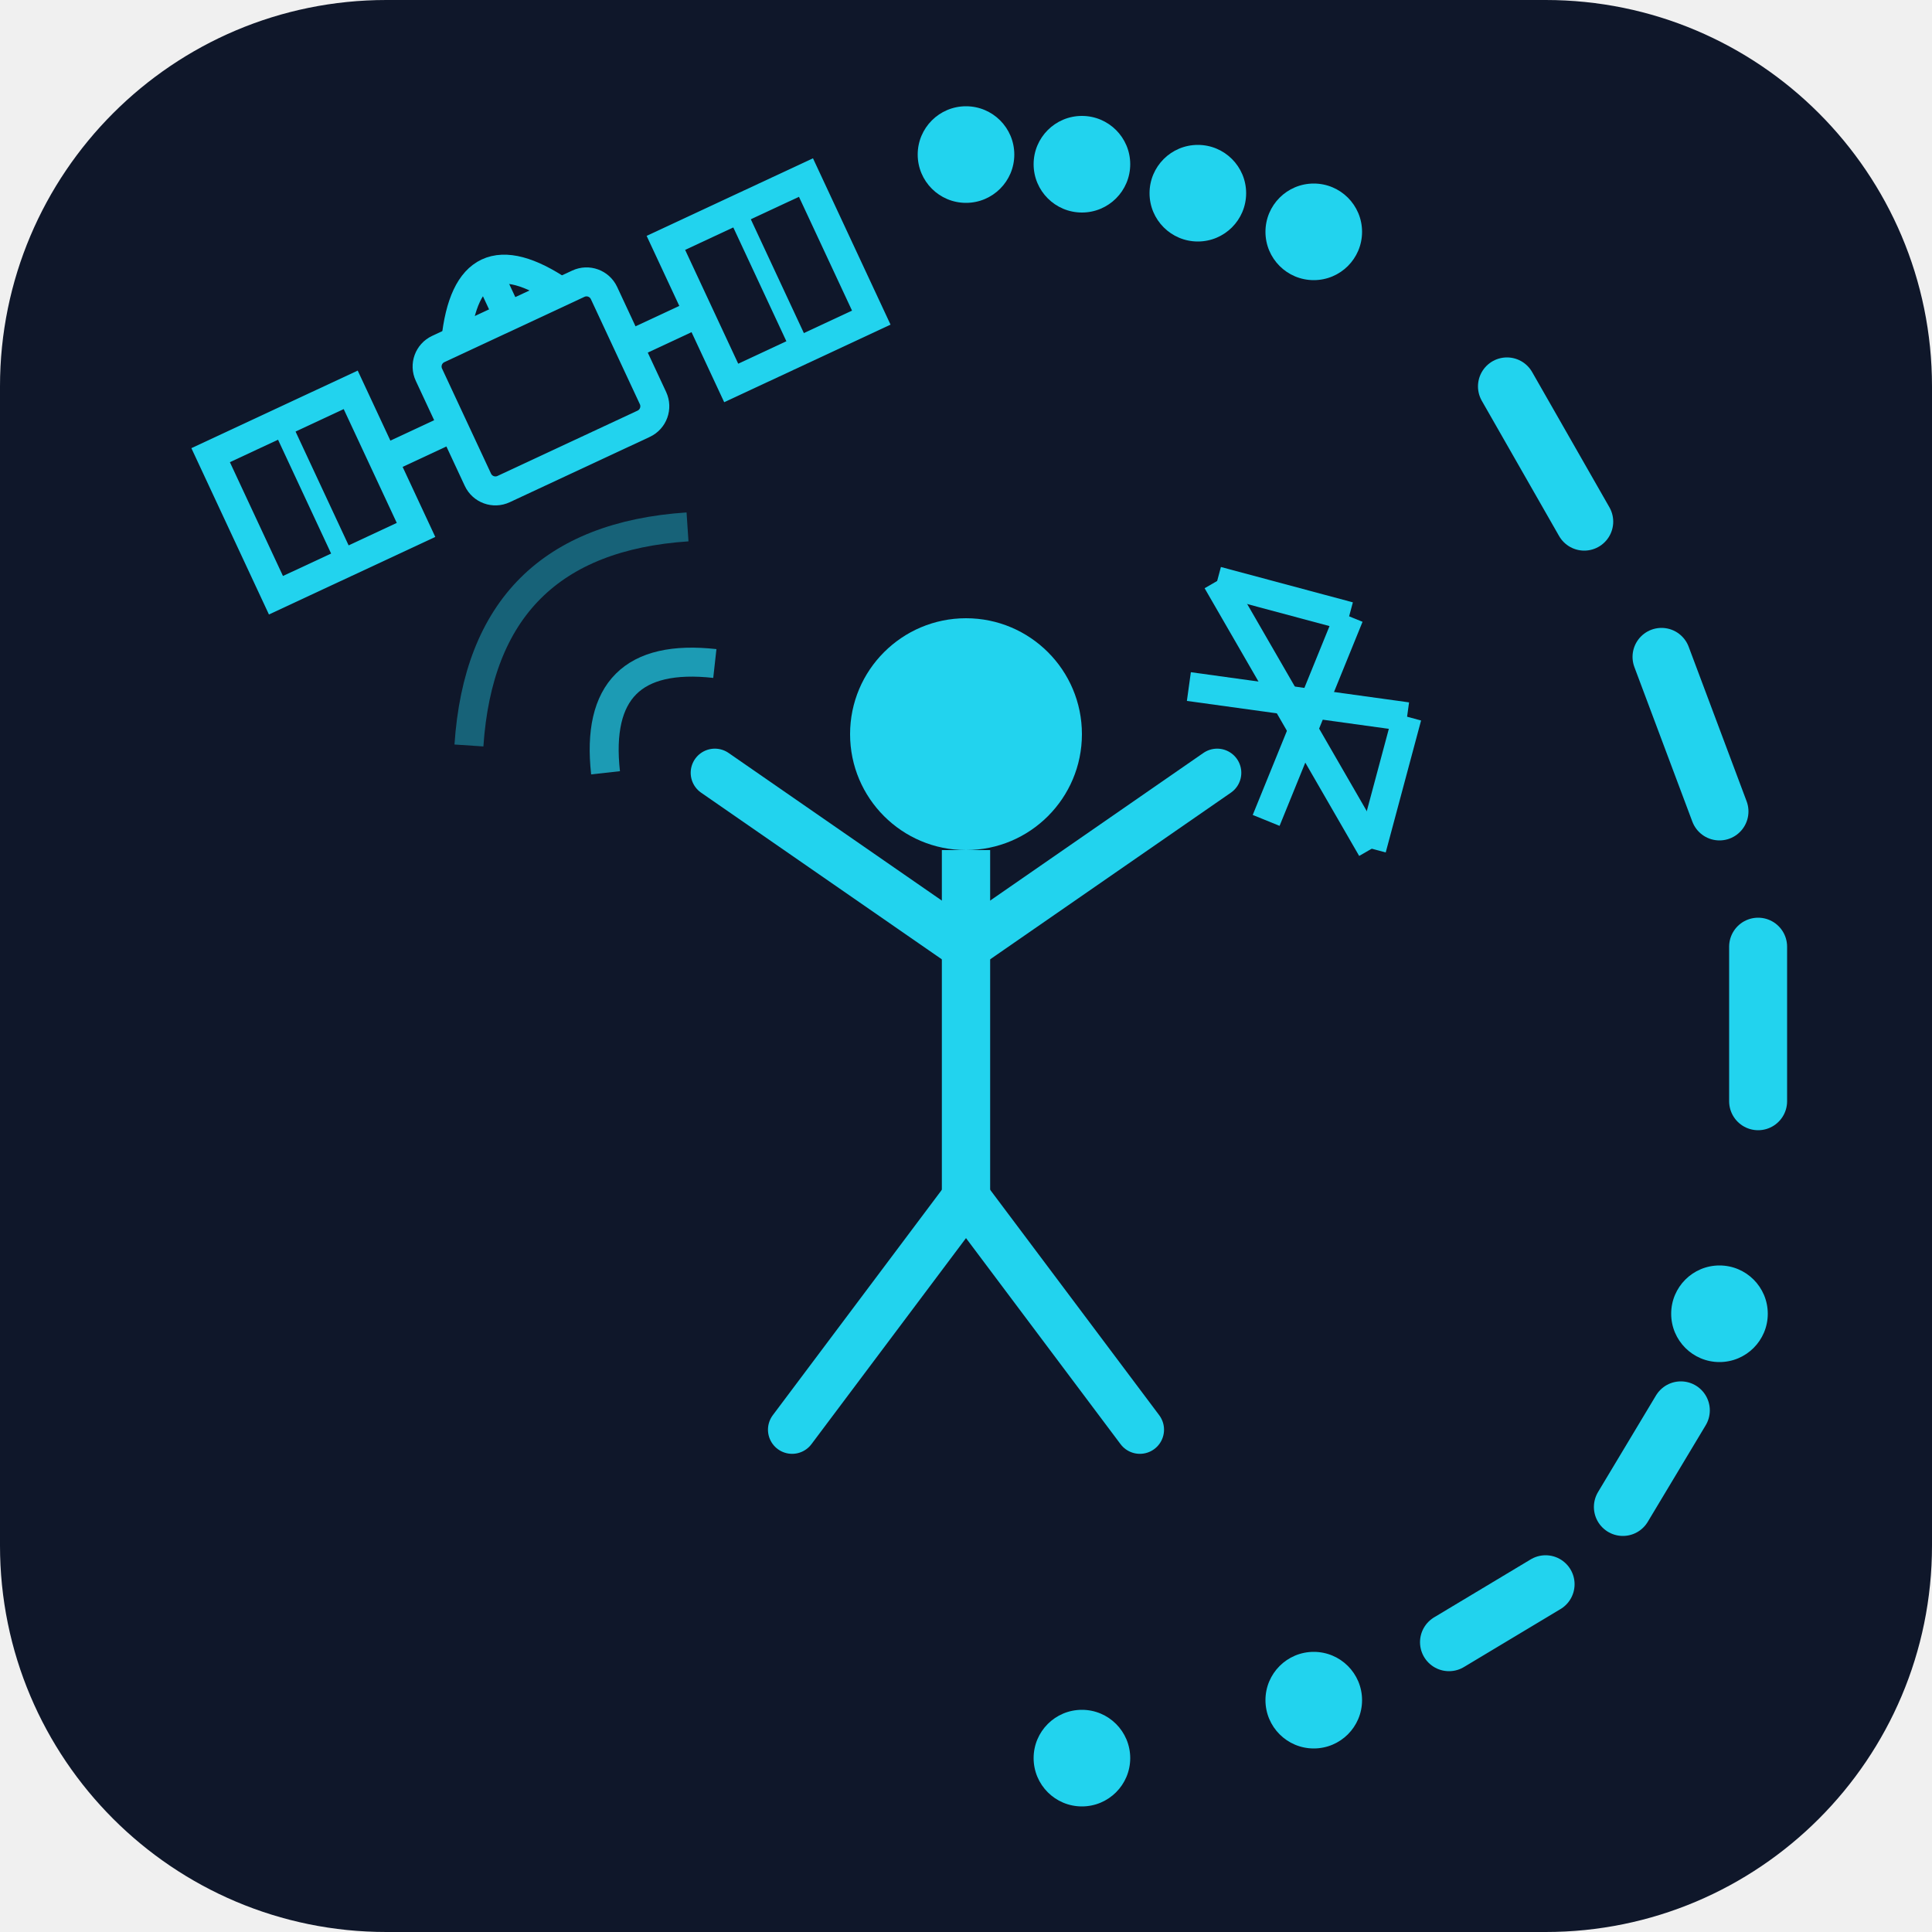
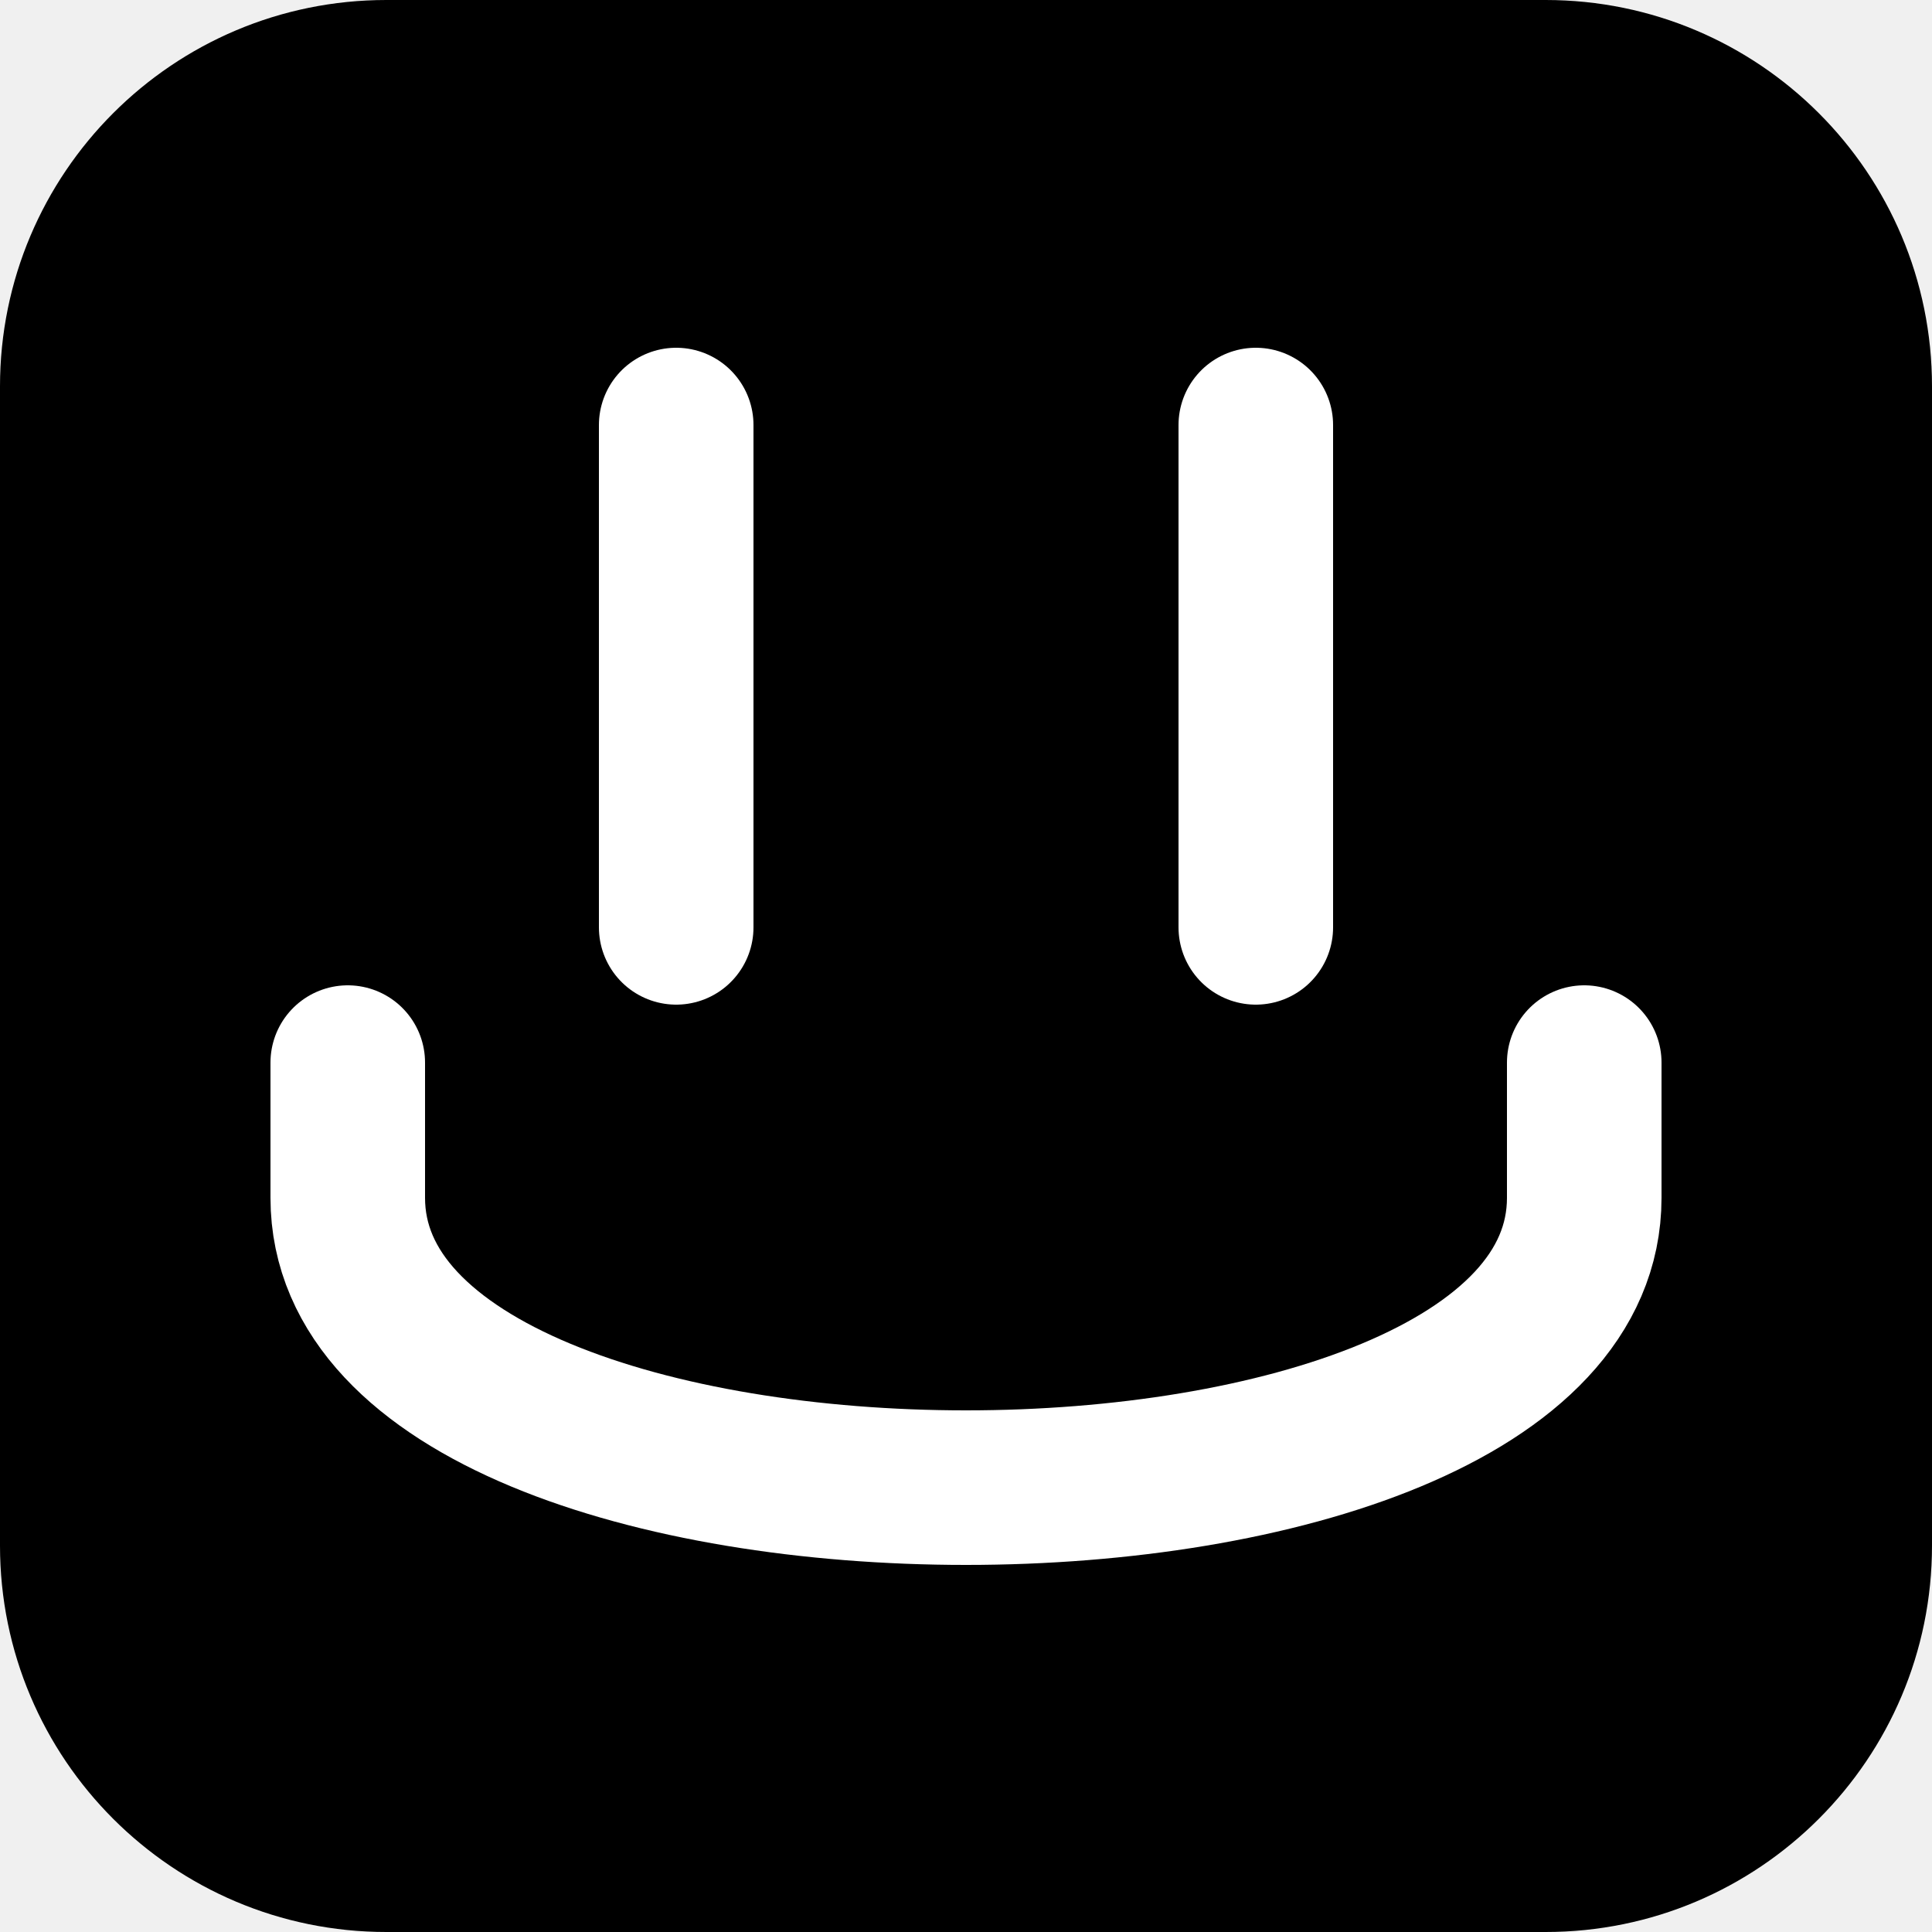
<svg xmlns="http://www.w3.org/2000/svg" width="512" height="512" viewBox="0 0 100 100" fill="none">
-   <rect width="100" height="100" rx="20" fill="#0f172a" />
-   <circle cx="50" cy="8" r="2.5" fill="#22d3ee" />
-   <circle cx="56" cy="8.5" r="2.5" fill="#22d3ee" />
-   <circle cx="62" cy="10" r="2.5" fill="#22d3ee" />
-   <circle cx="68" cy="12" r="2.5" fill="#22d3ee" />
-   <line x1="78" y1="20" x2="82" y2="27" stroke="#22d3ee" stroke-width="3" stroke-linecap="round" />
-   <line x1="86" y1="34" x2="89" y2="42" stroke="#22d3ee" stroke-width="3" stroke-linecap="round" />
-   <line x1="91" y1="49" x2="91" y2="57" stroke="#22d3ee" stroke-width="3" stroke-linecap="round" />
-   <circle cx="89" cy="68" r="2.5" fill="#22d3ee" />
-   <line x1="87" y1="73" x2="84" y2="78" stroke="#22d3ee" stroke-width="3" stroke-linecap="round" />
-   <line x1="80" y1="82" x2="75" y2="85" stroke="#22d3ee" stroke-width="3" stroke-linecap="round" />
-   <circle cx="68" cy="88" r="2.5" fill="#22d3ee" />
-   <circle cx="56" cy="91" r="2.5" fill="#22d3ee" />
-   <circle cx="50" cy="38" r="6" fill="#22d3ee" />
-   <line x1="50" y1="44" x2="50" y2="62" stroke="#22d3ee" stroke-width="2.5" />
-   <line x1="50" y1="49" x2="37" y2="40" stroke="#22d3ee" stroke-width="2.5" stroke-linecap="round" />
-   <line x1="50" y1="49" x2="63" y2="40" stroke="#22d3ee" stroke-width="2.5" stroke-linecap="round" />
-   <line x1="50" y1="62" x2="41" y2="74" stroke="#22d3ee" stroke-width="2.5" stroke-linecap="round" />
-   <line x1="50" y1="62" x2="59" y2="74" stroke="#22d3ee" stroke-width="2.5" stroke-linecap="round" />
-   <g transform="rotate(45, 37, 40)">
-     <path d="M33 36 Q28 40, 33 44" stroke="#22d3ee" stroke-width="1.5" fill="none" opacity="0.7" />
-     <path d="M27 32 Q20 40, 27 48" stroke="#22d3ee" stroke-width="1.5" fill="none" opacity="0.4" />
-   </g>
-   <g transform="translate(67, 37) rotate(-30)" stroke="#22d3ee" stroke-width="1.5">
-     <line x1="0" y1="-8" x2="0" y2="8" />
-     <line x1="0" y1="-8" x2="5" y2="-3" />
-     <line x1="5" y1="-3" x2="-4" y2="4" />
-     <line x1="0" y1="8" x2="5" y2="3" />
-     <line x1="5" y1="3" x2="-4" y2="-4" />
-   </g>
-   <g transform="translate(28, 20) rotate(-25)" stroke="#22d3ee" stroke-width="1.5" fill="none">
-     <rect x="-5" y="-4" width="10" height="8" rx="1" />
-     <line x1="-5" y1="0" x2="-9" y2="0" />
-     <rect x="-17" y="-4" width="8" height="8" />
-     <line x1="-13" y1="-4" x2="-13" y2="4" stroke-width="1" />
-     <line x1="5" y1="0" x2="9" y2="0" />
-     <rect x="9" y="-4" width="8" height="8" />
-     <line x1="13" y1="-4" x2="13" y2="4" stroke-width="1" />
-     <path d="M-3 -4 Q0 -9, 3 -4" />
-     <line x1="0" y1="-6" x2="0" y2="-4" />
-   </g>
+   <rect width="100" height="100" rx="20" fill="#000000" />
+   <line x1="35" y1="22" x2="35" y2="48" stroke="white" stroke-width="8" stroke-linecap="round" />
+   <line x1="65" y1="22" x2="65" y2="48" stroke="white" stroke-width="8" stroke-linecap="round" />
+   <path d="M18 55 L18 62 C18 82, 82 82, 82 62 L82 55" stroke="white" stroke-width="8" stroke-linecap="round" fill="none" />
</svg>
